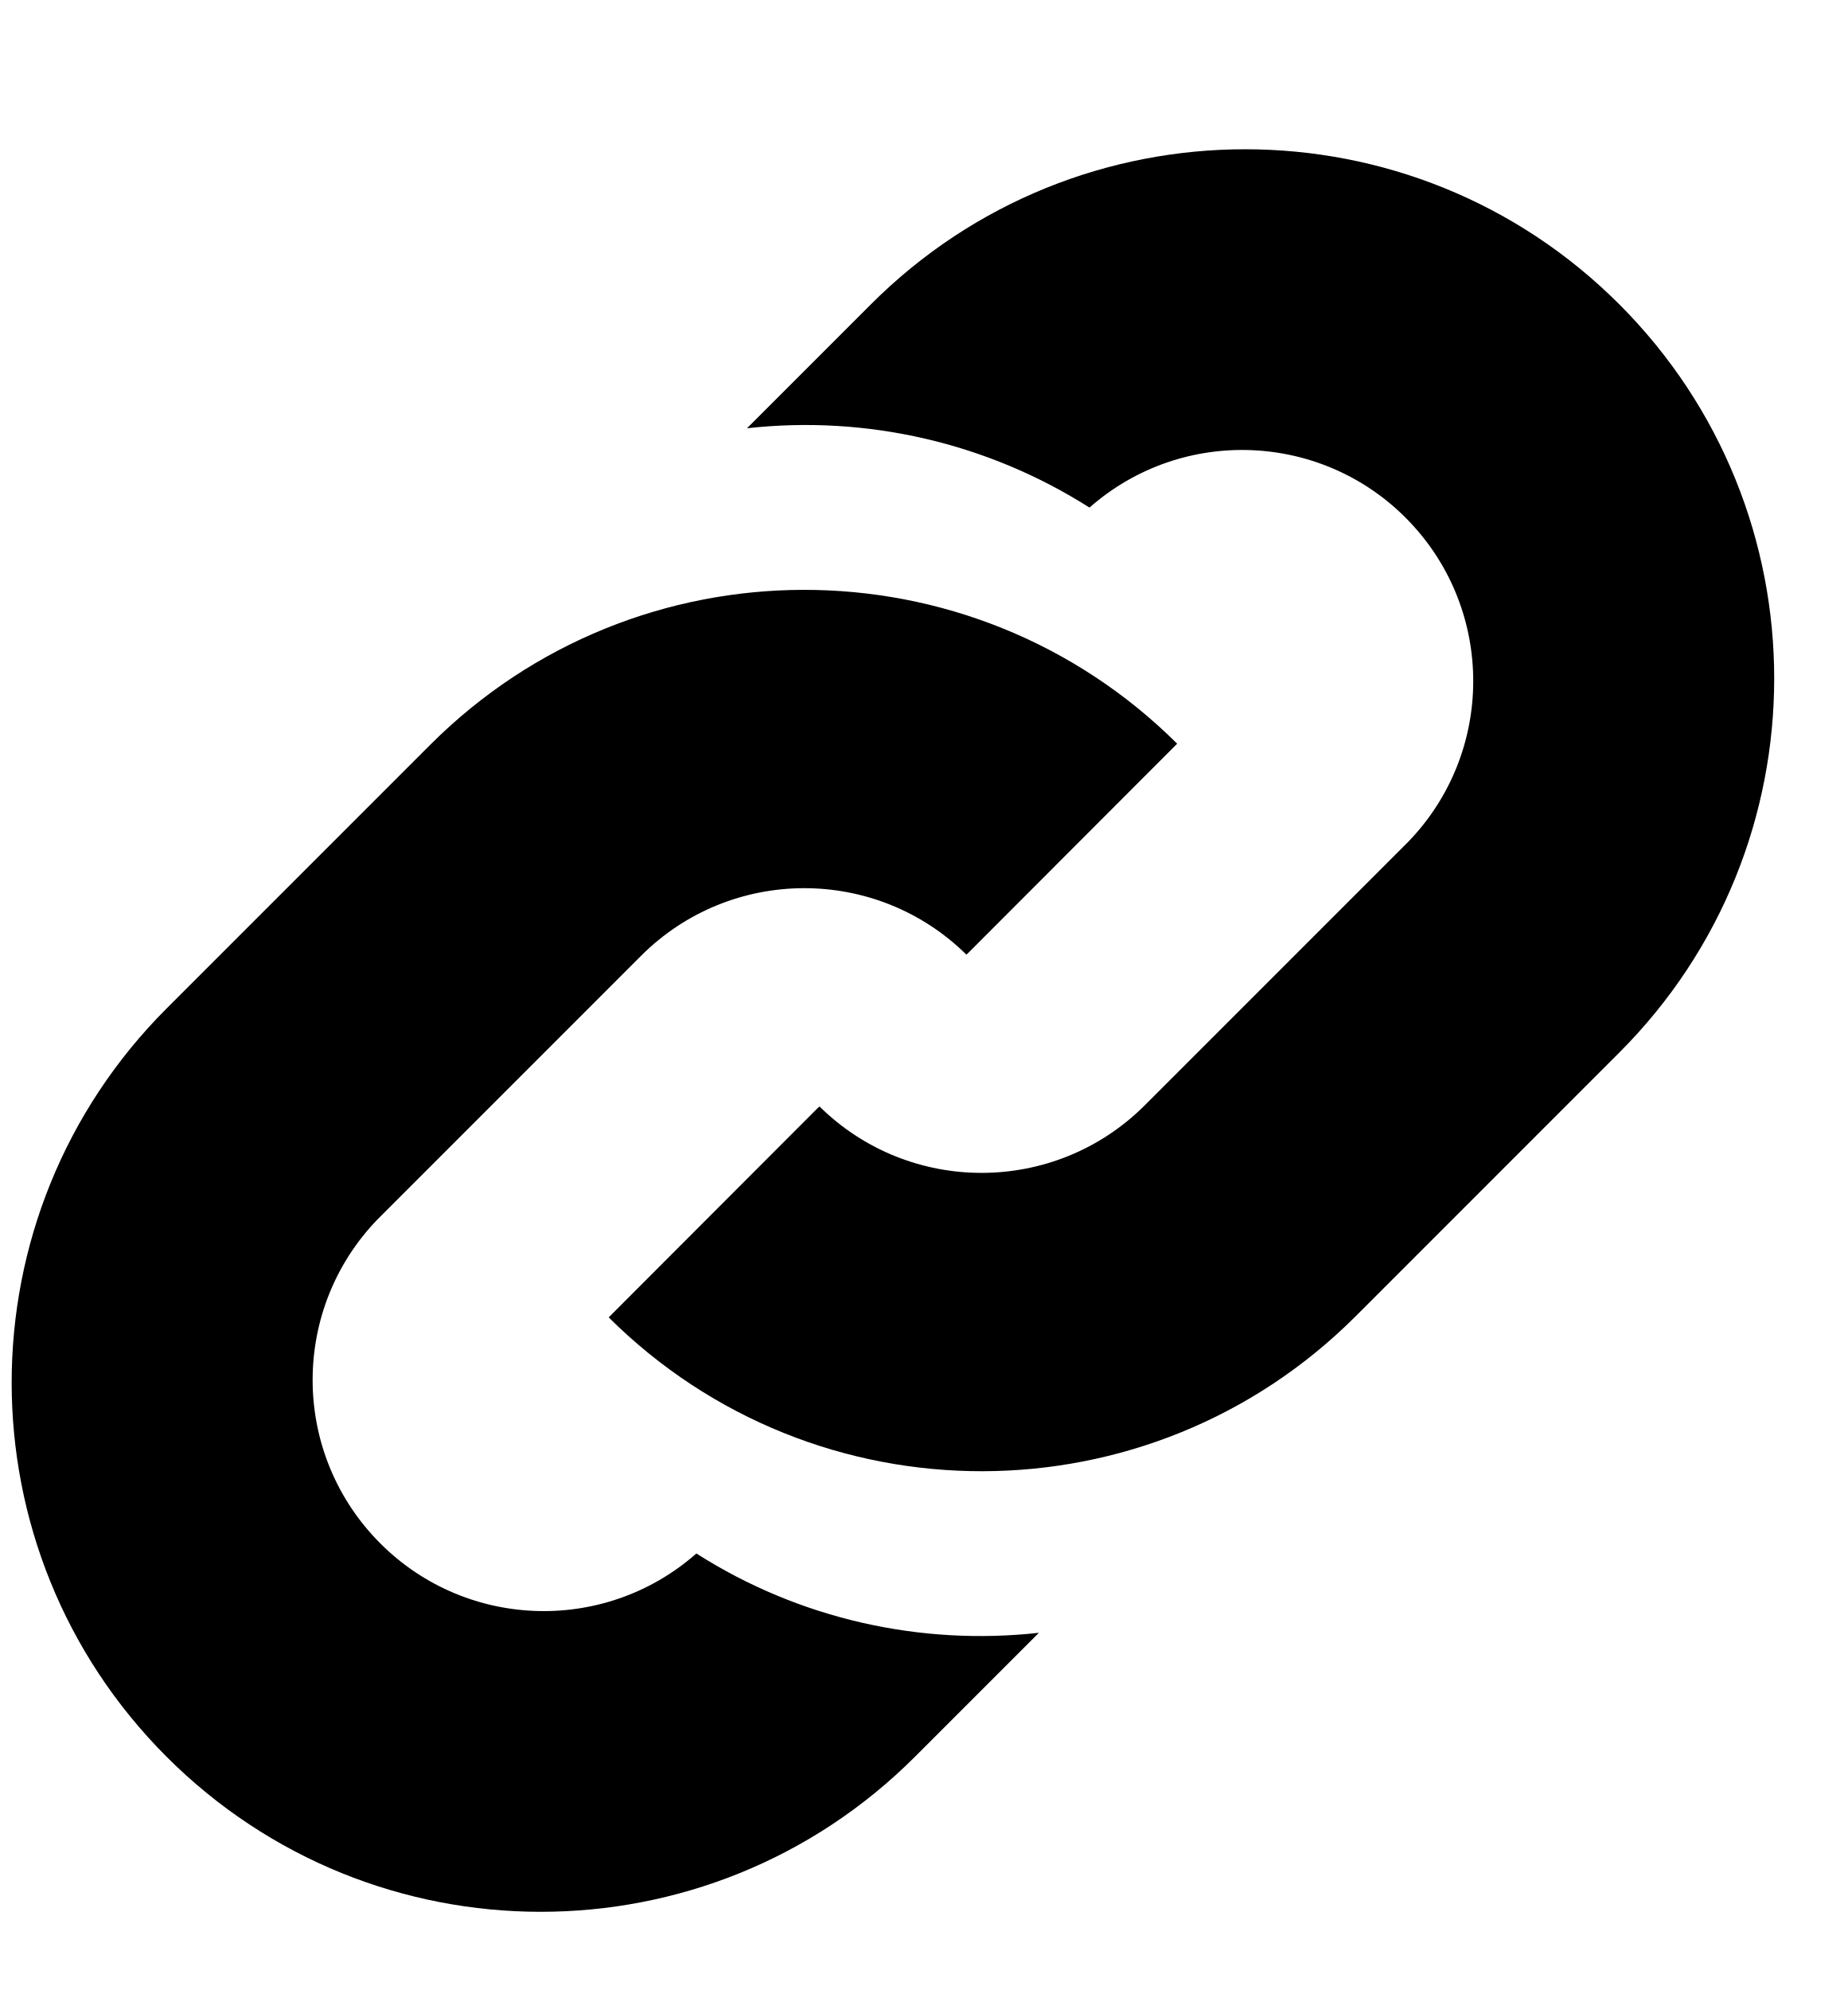
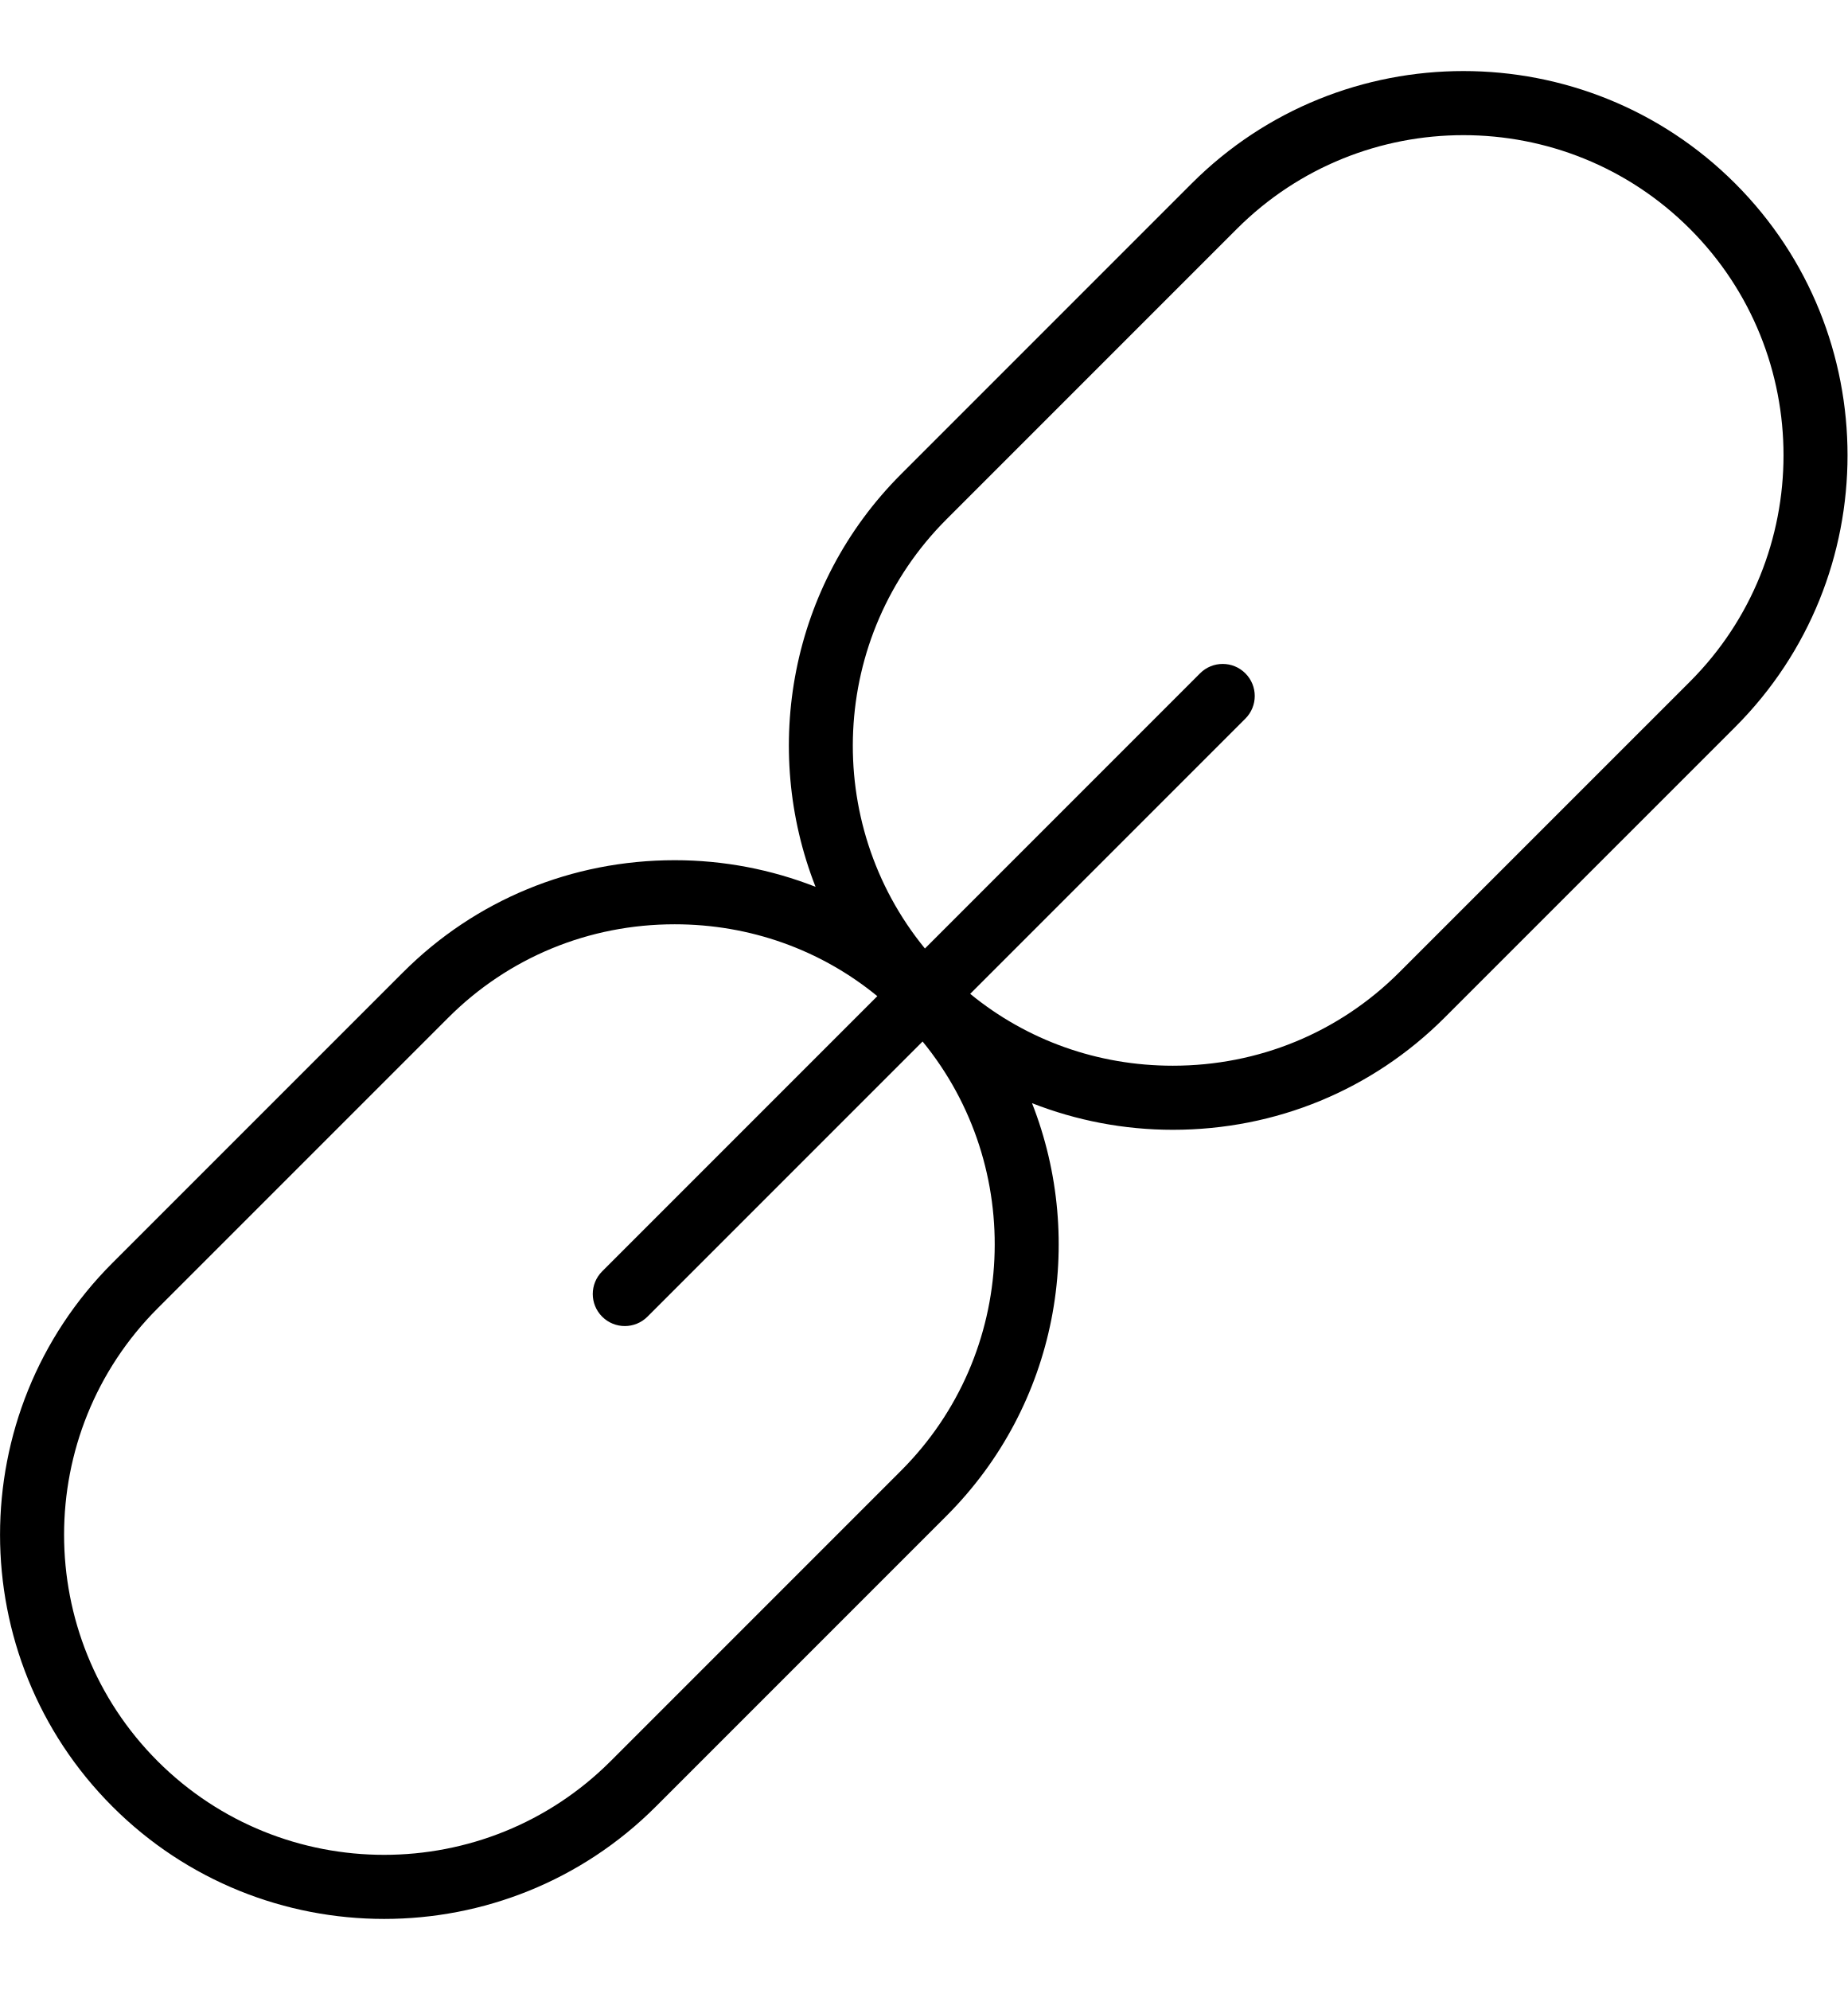
- <svg xmlns="http://www.w3.org/2000/svg" width="13" height="14" viewBox="0 0 13 14">
-   <path d="M8.567 13.629c.728.464 1.581.65 2.41.558l-.873.873A3.722 3.722 0 1 1 4.84 9.794L6.694 7.94a3.722 3.722 0 0 1 5.256-.008L10.484 9.4a5.209 5.209 0 0 1-.017.016 1.625 1.625 0 0 0-2.29.009l-1.854 1.854a1.626 1.626 0 0 0 2.244 2.35zm2.766-7.358a3.722 3.722 0 0 0-2.41-.558l.873-.873a3.722 3.722 0 1 1 5.264 5.266l-1.854 1.854a3.722 3.722 0 0 1-5.256.008L9.416 10.5a5.2 5.2 0 0 1 .017-.016 1.625 1.625 0 0 0 2.29-.009l1.854-1.854a1.626 1.626 0 0 0-2.244-2.35z" transform="translate(-3.667 -2.7)" />
+ <svg xmlns="http://www.w3.org/2000/svg" version="1.1" id="Capa_1" x="0px" y="0px" width="13" height="14" viewBox="0 0 57.67 57.67" style="enable-background:new 0 0 57.67 57.67;" xml:space="preserve">
+   <g>
+     <path d="M54.162,3.508c-4.678-4.678-12.287-4.678-16.964,0l-9.07,9.07c-3.477,3.477-4.364,8.573-2.671,12.881   c-1.381-0.541-2.864-0.831-4.396-0.831c-3.212,0-6.225,1.243-8.481,3.5l-9.071,9.07c-4.677,4.677-4.677,12.287,0,16.964   c2.338,2.339,5.41,3.508,8.482,3.508s6.144-1.169,8.482-3.508l9.07-9.07c3.477-3.477,4.364-8.573,2.671-12.881   c1.381,0.541,2.864,0.831,4.396,0.831c3.213,0,6.225-1.243,8.482-3.5l9.071-9.07C58.839,15.795,58.839,8.185,54.162,3.508z    M28.128,43.678l-9.07,9.07c-3.897,3.896-10.238,3.896-14.136,0c-3.896-3.897-3.896-10.238,0-14.136l9.071-9.07   c1.879-1.879,4.389-2.914,7.067-2.914c2.34,0,4.551,0.79,6.325,2.243l-8.589,8.589c-0.391,0.391-0.391,1.023,0,1.414   c0.195,0.195,0.451,0.293,0.707,0.293s0.512-0.098,0.707-0.293l8.588-8.588C32.009,34.208,31.786,40.019,28.128,43.678z    M52.748,19.058l-9.071,9.07c-1.879,1.879-4.389,2.914-7.068,2.914c-2.34,0-4.55-0.79-6.325-2.243l8.589-8.589   c0.391-0.391,0.391-1.023,0-1.414s-1.023-0.391-1.414,0l-8.588,8.588c-3.21-3.923-2.987-9.734,0.671-13.393l9.07-9.07   C40.561,2.974,43.121,2,45.68,2c2.56,0,5.12,0.975,7.068,2.923C56.646,8.82,56.646,15.161,52.748,19.058z" />
+   </g>
+   <g>
+ </g>
+   <g>
+ </g>
+   <g>
+ </g>
+   <g>
+ </g>
+   <g>
+ </g>
+   <g>
+ </g>
+   <g>
+ </g>
+   <g>
+ </g>
+   <g>
+ </g>
+   <g>
+ </g>
+   <g>
+ </g>
+   <g>
+ </g>
+   <g>
+ </g>
+   <g>
+ </g>
+   <g>
+ </g>
</svg>
